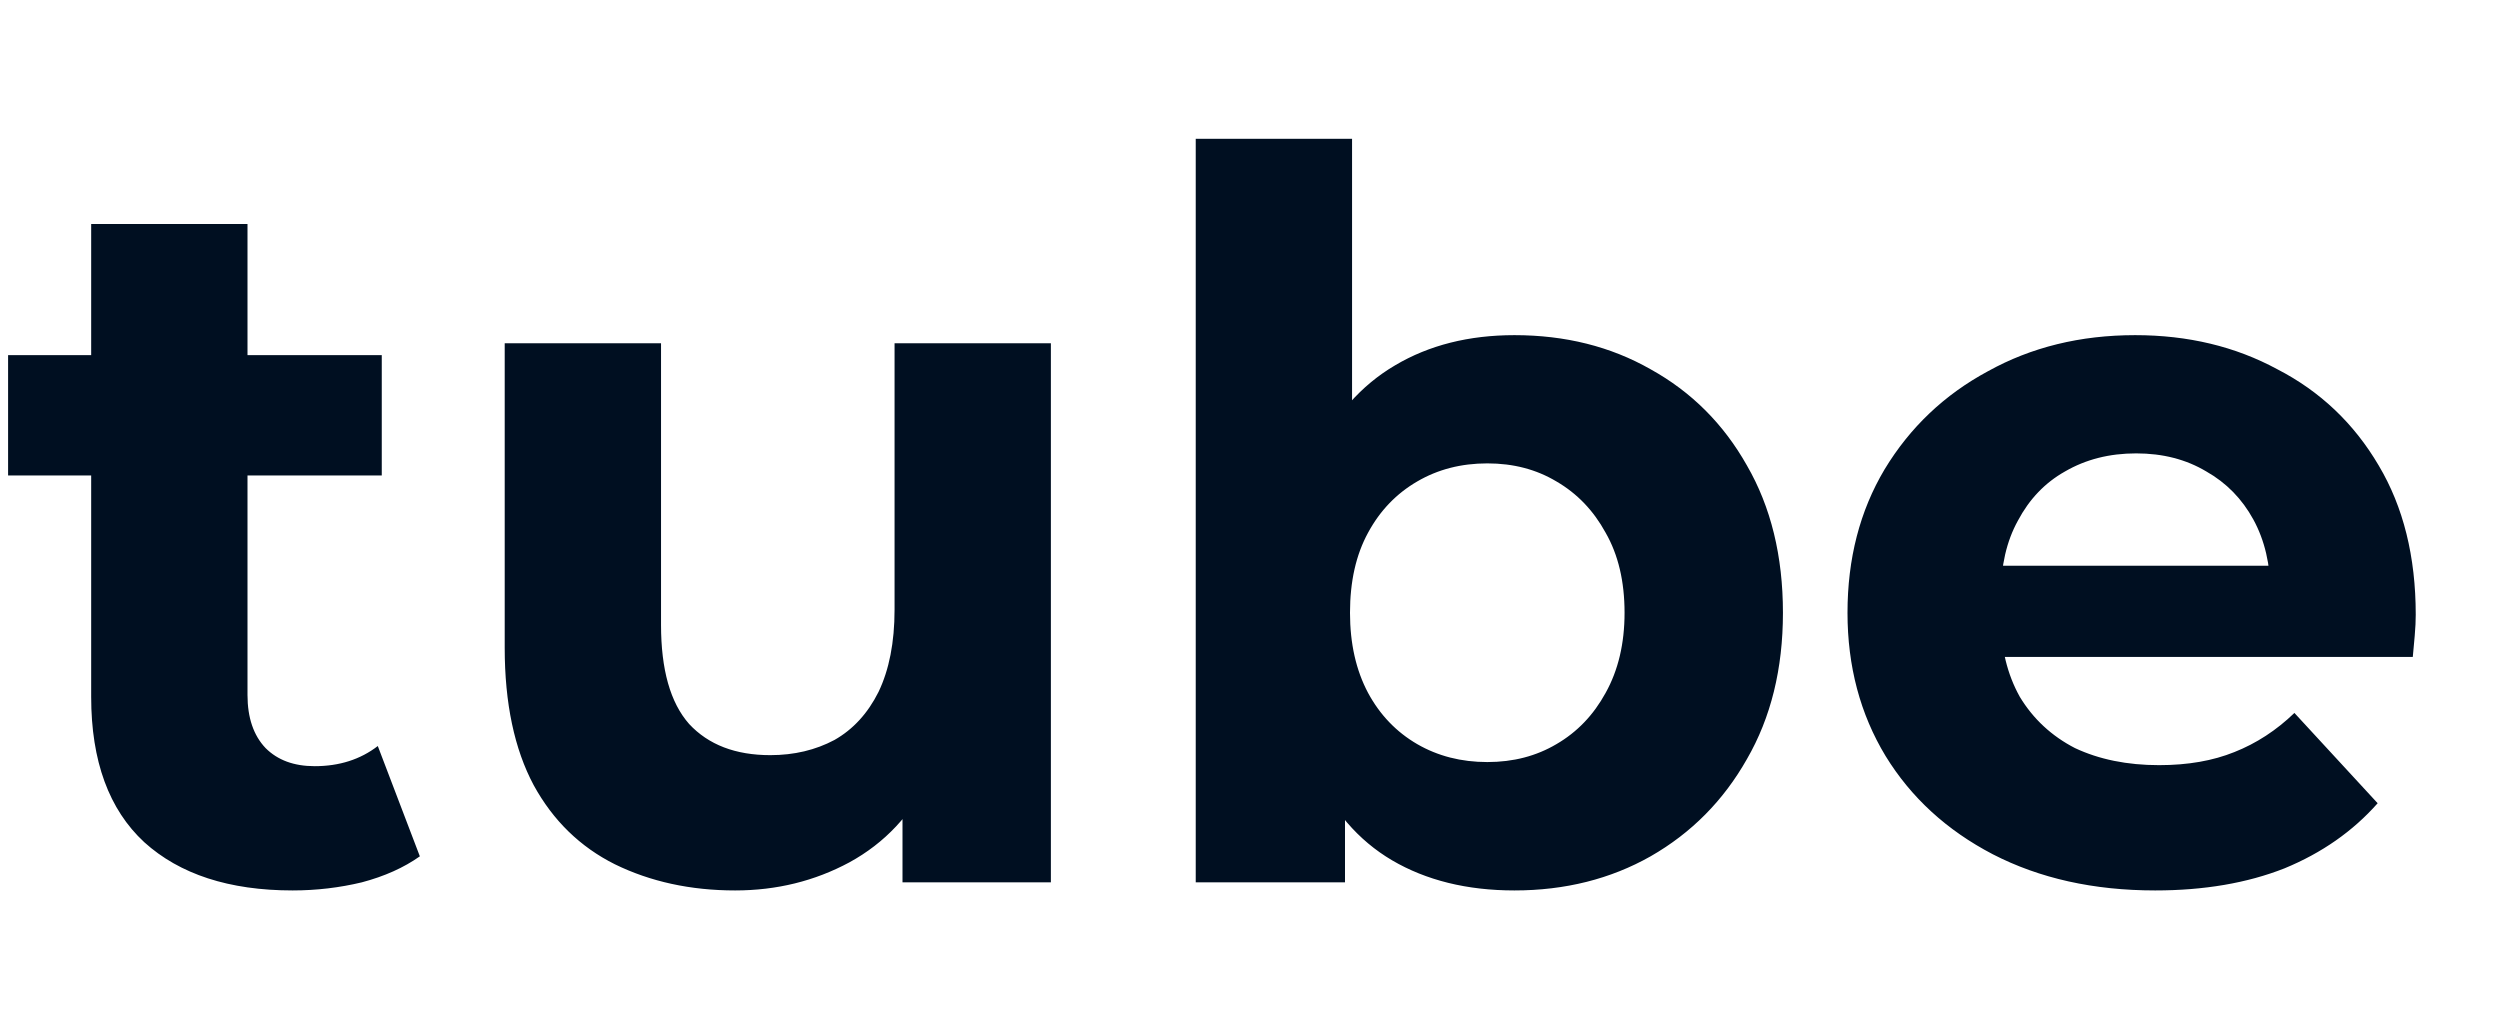
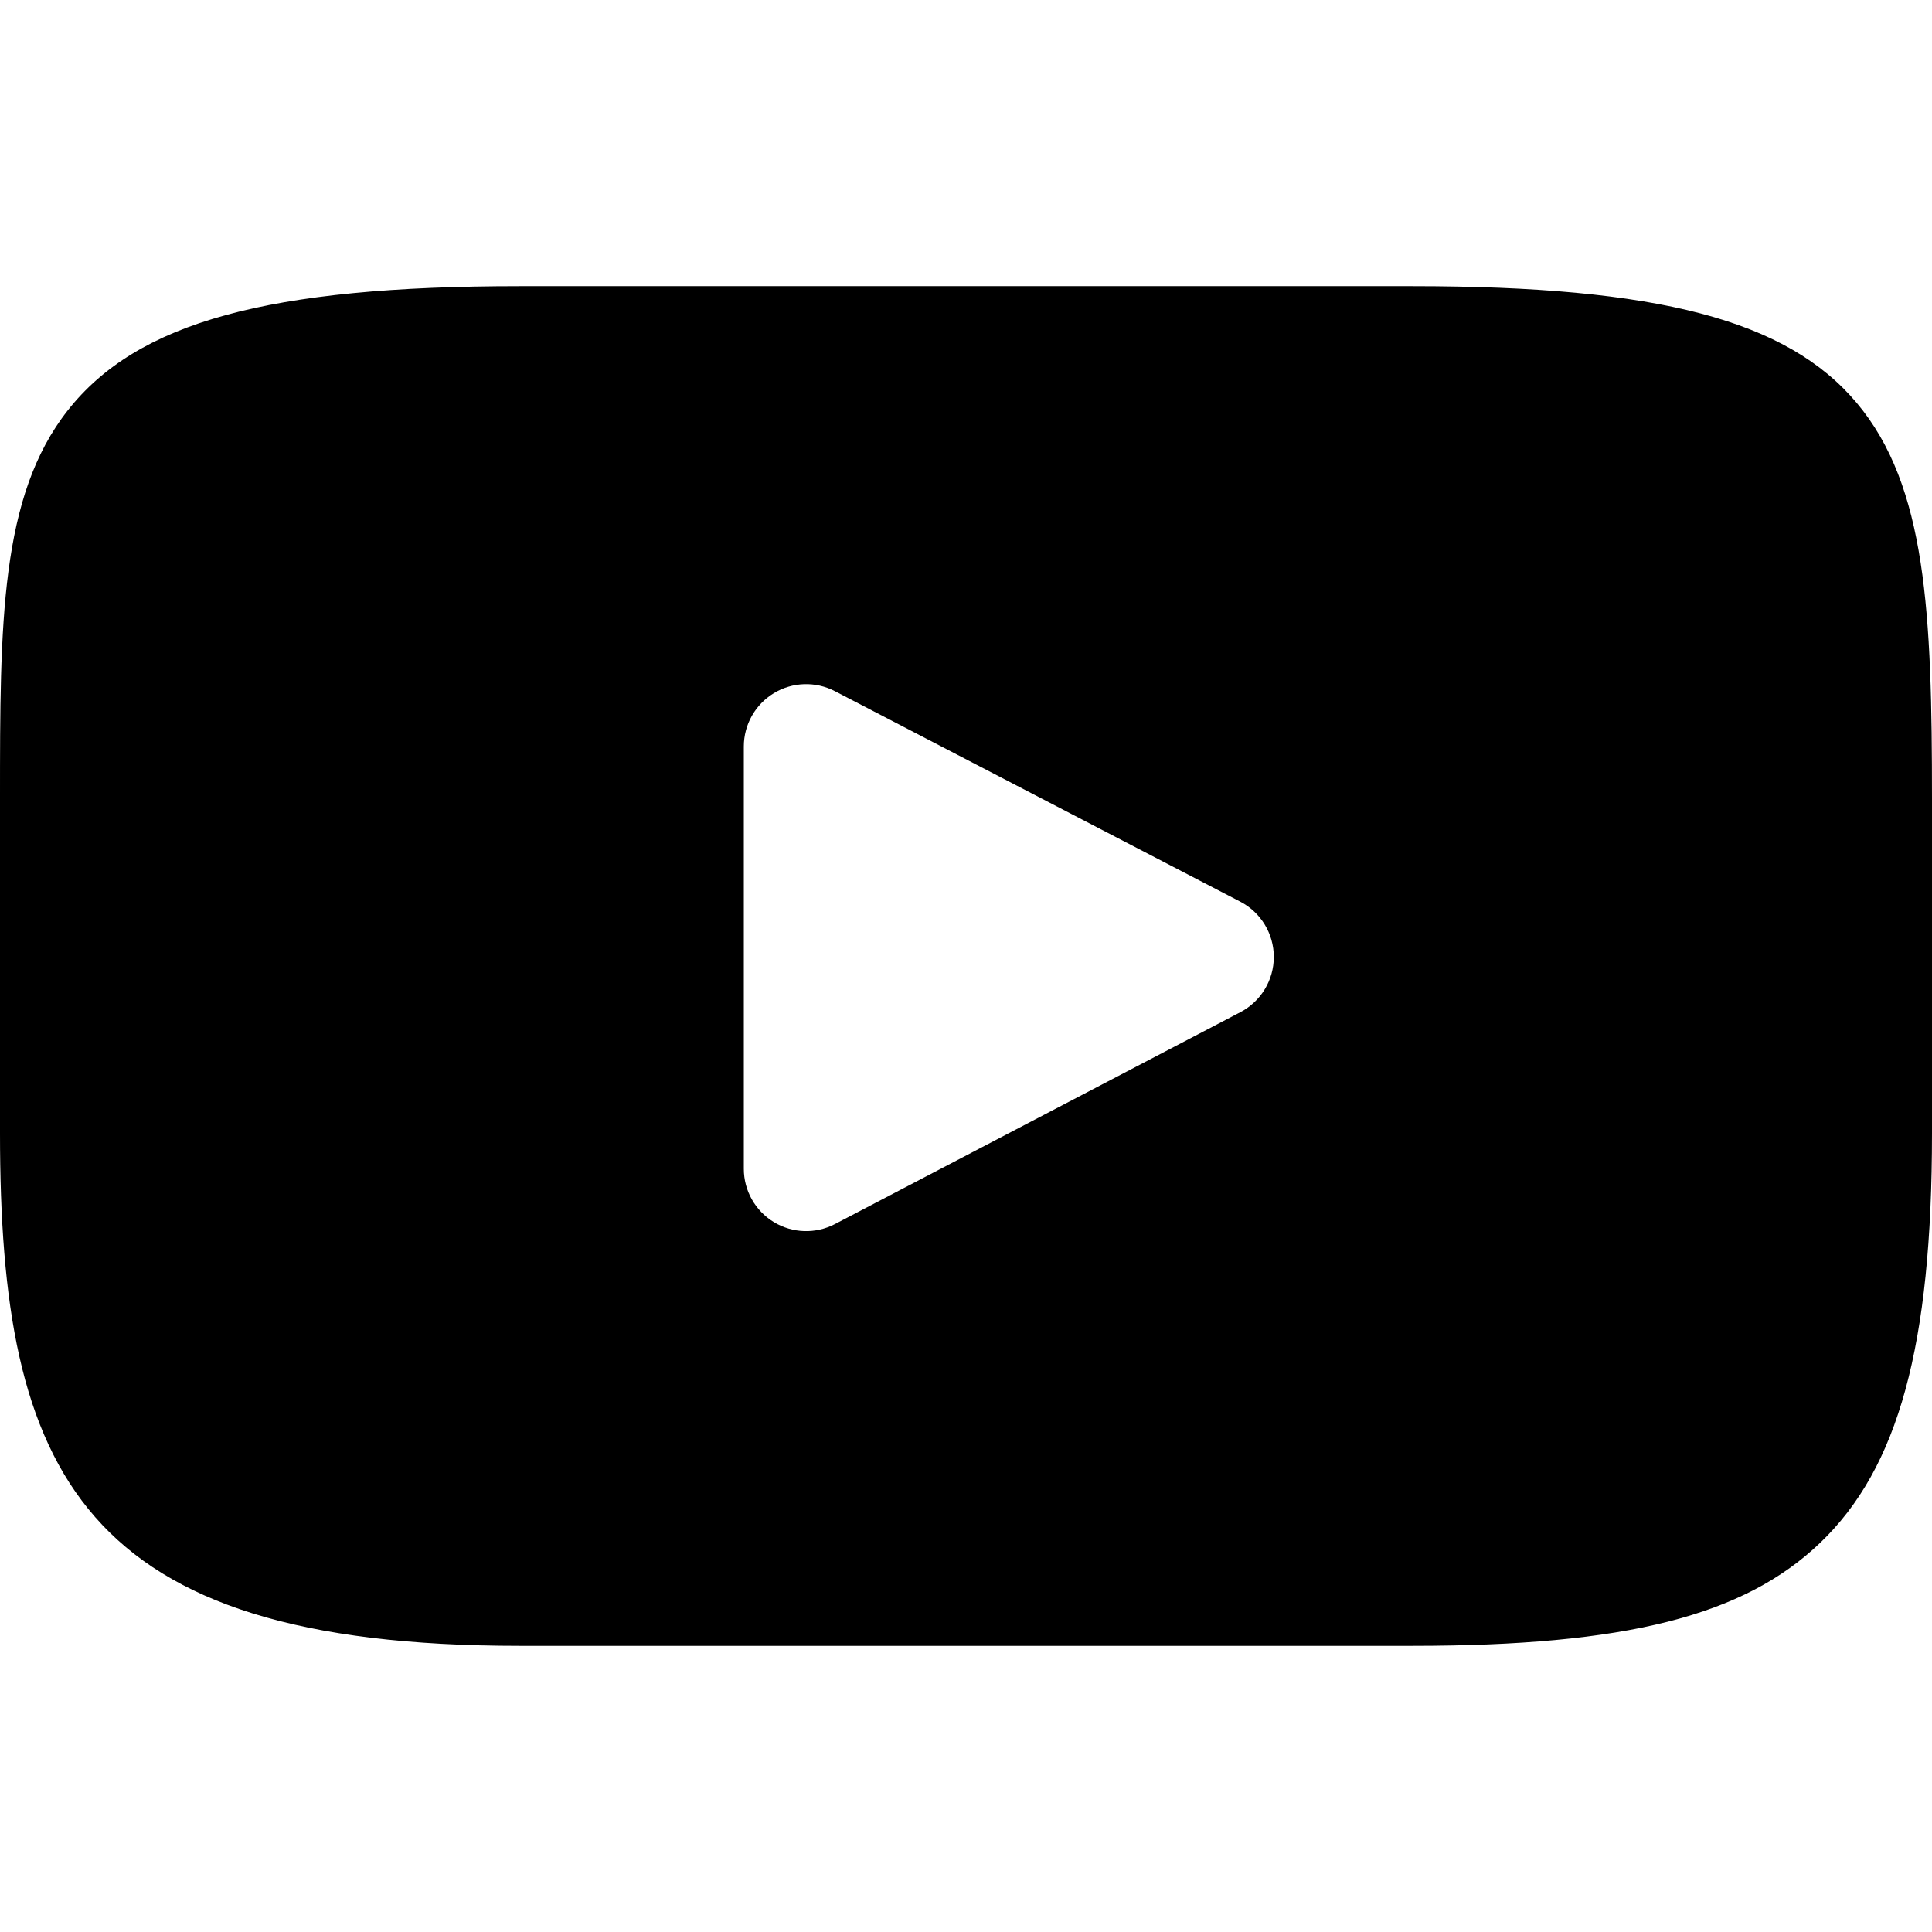
- <svg xmlns="http://www.w3.org/2000/svg" width="17" height="7" viewBox="0 0 17 7" fill="none">
-   <path d="M1.99 6.055C1.558 6.055 1.222 5.945 0.981 5.727C0.741 5.505 0.62 5.175 0.62 4.739V1.523H1.683V4.726C1.683 4.88 1.724 5.001 1.806 5.087C1.888 5.169 1.999 5.21 2.14 5.21C2.308 5.21 2.451 5.164 2.569 5.073L2.855 5.823C2.746 5.9 2.615 5.959 2.46 6C2.31 6.036 2.153 6.055 1.99 6.055ZM0.055 3.233V2.415H2.596V3.233H0.055ZM4.999 6.055C4.695 6.055 4.422 5.995 4.181 5.877C3.945 5.759 3.761 5.58 3.629 5.339C3.498 5.094 3.432 4.782 3.432 4.405V2.334H4.495V4.249C4.495 4.553 4.558 4.778 4.686 4.923C4.817 5.064 5.001 5.135 5.238 5.135C5.401 5.135 5.546 5.1 5.674 5.032C5.801 4.96 5.901 4.851 5.974 4.705C6.046 4.555 6.083 4.369 6.083 4.146V2.334H7.146V6H6.137V4.991L6.321 5.284C6.198 5.539 6.017 5.732 5.776 5.864C5.54 5.991 5.281 6.055 4.999 6.055ZM10.298 6.055C9.975 6.055 9.698 5.986 9.466 5.85C9.235 5.714 9.057 5.507 8.935 5.23C8.812 4.948 8.751 4.594 8.751 4.167C8.751 3.735 8.814 3.381 8.941 3.104C9.073 2.827 9.255 2.62 9.487 2.484C9.718 2.347 9.989 2.279 10.298 2.279C10.643 2.279 10.952 2.356 11.224 2.511C11.502 2.665 11.72 2.883 11.879 3.165C12.042 3.447 12.124 3.781 12.124 4.167C12.124 4.548 12.042 4.88 11.879 5.162C11.72 5.443 11.502 5.664 11.224 5.823C10.952 5.977 10.643 6.055 10.298 6.055ZM8.131 6V0.944H9.194V3.076L9.126 4.16L9.146 5.25V6H8.131ZM10.114 5.182C10.291 5.182 10.447 5.141 10.584 5.06C10.725 4.978 10.836 4.862 10.918 4.712C11.004 4.558 11.047 4.376 11.047 4.167C11.047 3.953 11.004 3.772 10.918 3.622C10.836 3.472 10.725 3.356 10.584 3.274C10.447 3.192 10.291 3.151 10.114 3.151C9.936 3.151 9.777 3.192 9.637 3.274C9.496 3.356 9.384 3.472 9.303 3.622C9.221 3.772 9.18 3.953 9.18 4.167C9.18 4.376 9.221 4.558 9.303 4.712C9.384 4.862 9.496 4.978 9.637 5.06C9.777 5.141 9.936 5.182 10.114 5.182ZM14.655 6.055C14.237 6.055 13.869 5.973 13.551 5.809C13.238 5.646 12.995 5.423 12.822 5.141C12.649 4.855 12.563 4.53 12.563 4.167C12.563 3.799 12.647 3.474 12.815 3.192C12.988 2.906 13.222 2.684 13.517 2.525C13.812 2.361 14.146 2.279 14.519 2.279C14.878 2.279 15.2 2.356 15.486 2.511C15.777 2.661 16.007 2.879 16.175 3.165C16.343 3.447 16.427 3.785 16.427 4.18C16.427 4.221 16.425 4.269 16.42 4.324C16.416 4.374 16.411 4.421 16.407 4.467H13.428V3.847H15.848L15.439 4.031C15.439 3.84 15.4 3.674 15.323 3.533C15.246 3.392 15.139 3.283 15.003 3.206C14.866 3.124 14.707 3.083 14.526 3.083C14.344 3.083 14.183 3.124 14.042 3.206C13.905 3.283 13.799 3.395 13.722 3.54C13.644 3.681 13.606 3.849 13.606 4.044V4.208C13.606 4.408 13.649 4.585 13.735 4.739C13.826 4.889 13.951 5.005 14.11 5.087C14.274 5.164 14.464 5.203 14.682 5.203C14.878 5.203 15.048 5.173 15.194 5.114C15.343 5.055 15.48 4.966 15.602 4.848L16.168 5.462C16 5.652 15.789 5.8 15.534 5.905C15.28 6.005 14.987 6.055 14.655 6.055Z" fill="#000F21" />
+ <svg xmlns="http://www.w3.org/2000/svg" version="1.1" width="12" height="12" x="0" y="0" viewBox="0 0 310 310" style="enable-background:new 0 0 512 512" xml:space="preserve" class="">
+   <g>
+     <path d="M297.917 64.645c-11.19-13.302-31.85-18.728-71.306-18.728H83.386c-40.359 0-61.369 5.776-72.517 19.938C0 79.663 0 100.008 0 128.166v53.669c0 54.551 12.896 82.248 83.386 82.248h143.226c34.216 0 53.176-4.788 65.442-16.527C304.633 235.518 310 215.863 310 181.835v-53.669c0-29.695-.841-50.16-12.083-63.521zm-98.896 97.765-65.038 33.991a9.997 9.997 0 0 1-14.632-8.863v-67.764a10 10 0 0 1 14.609-8.874l65.038 33.772a10 10 0 0 1 .023 17.738z" fill="#000000" opacity="1" data-original="#000000" class="" />
+   </g>
</svg>
